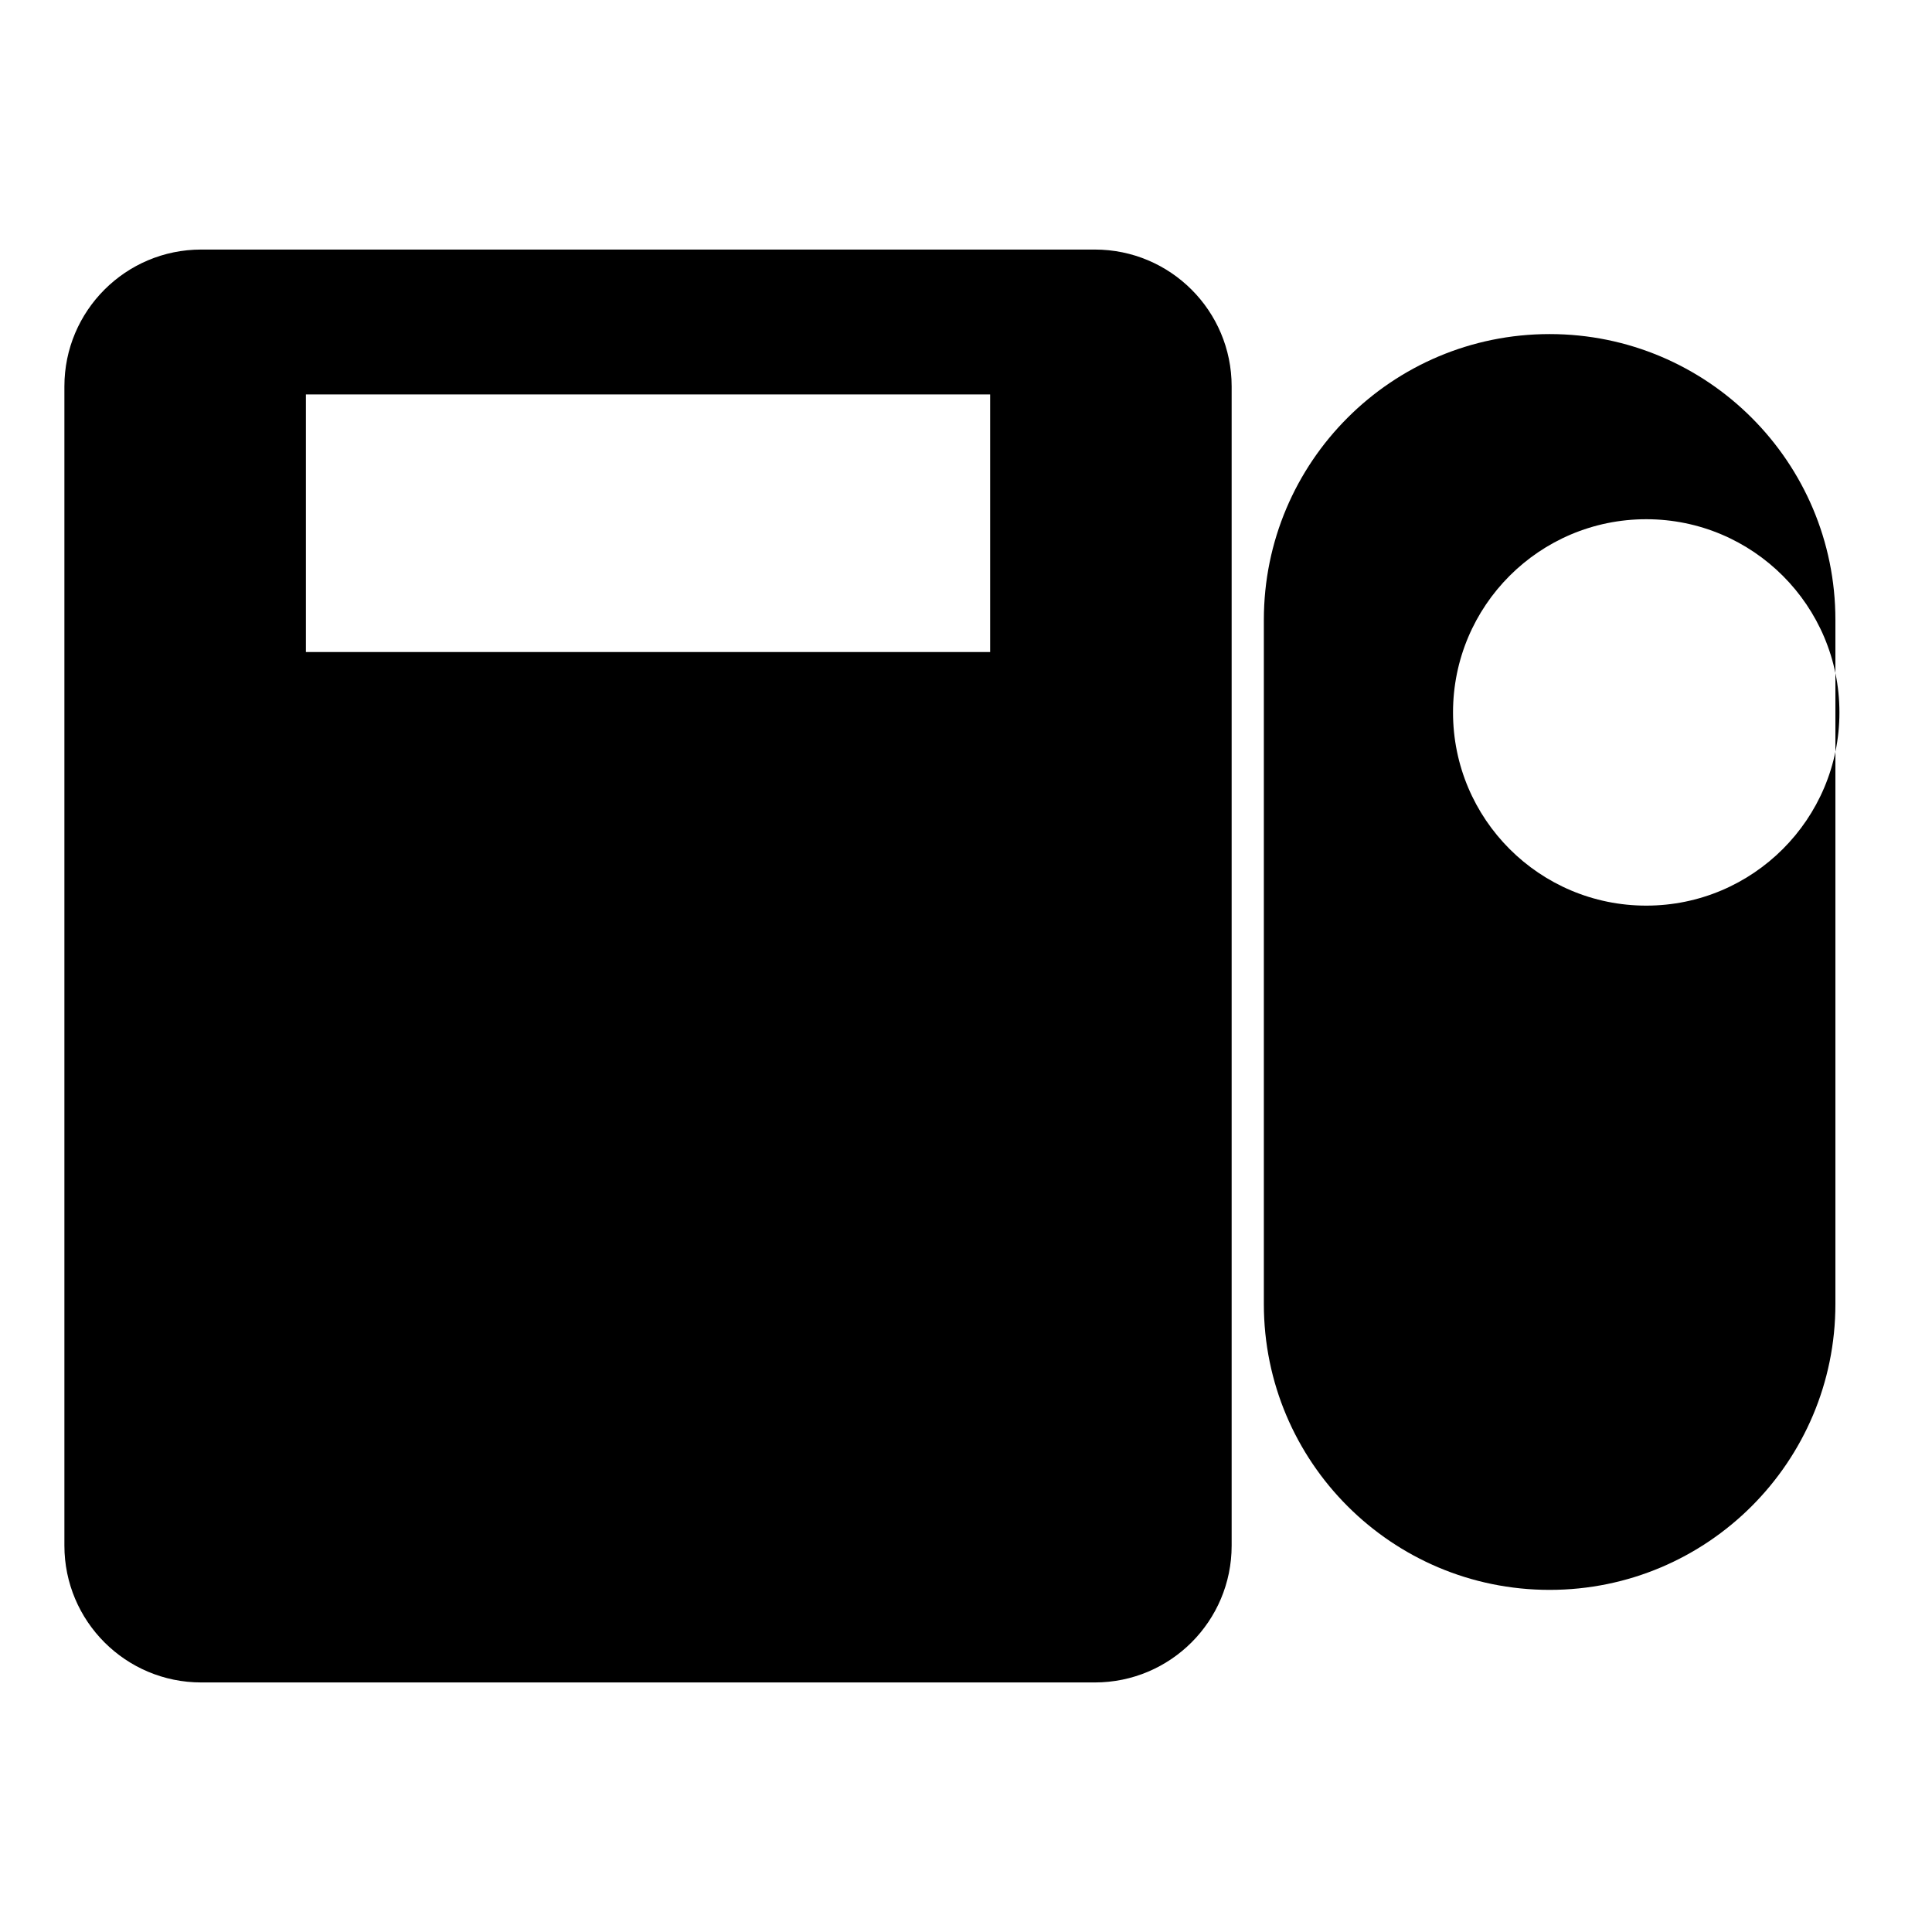
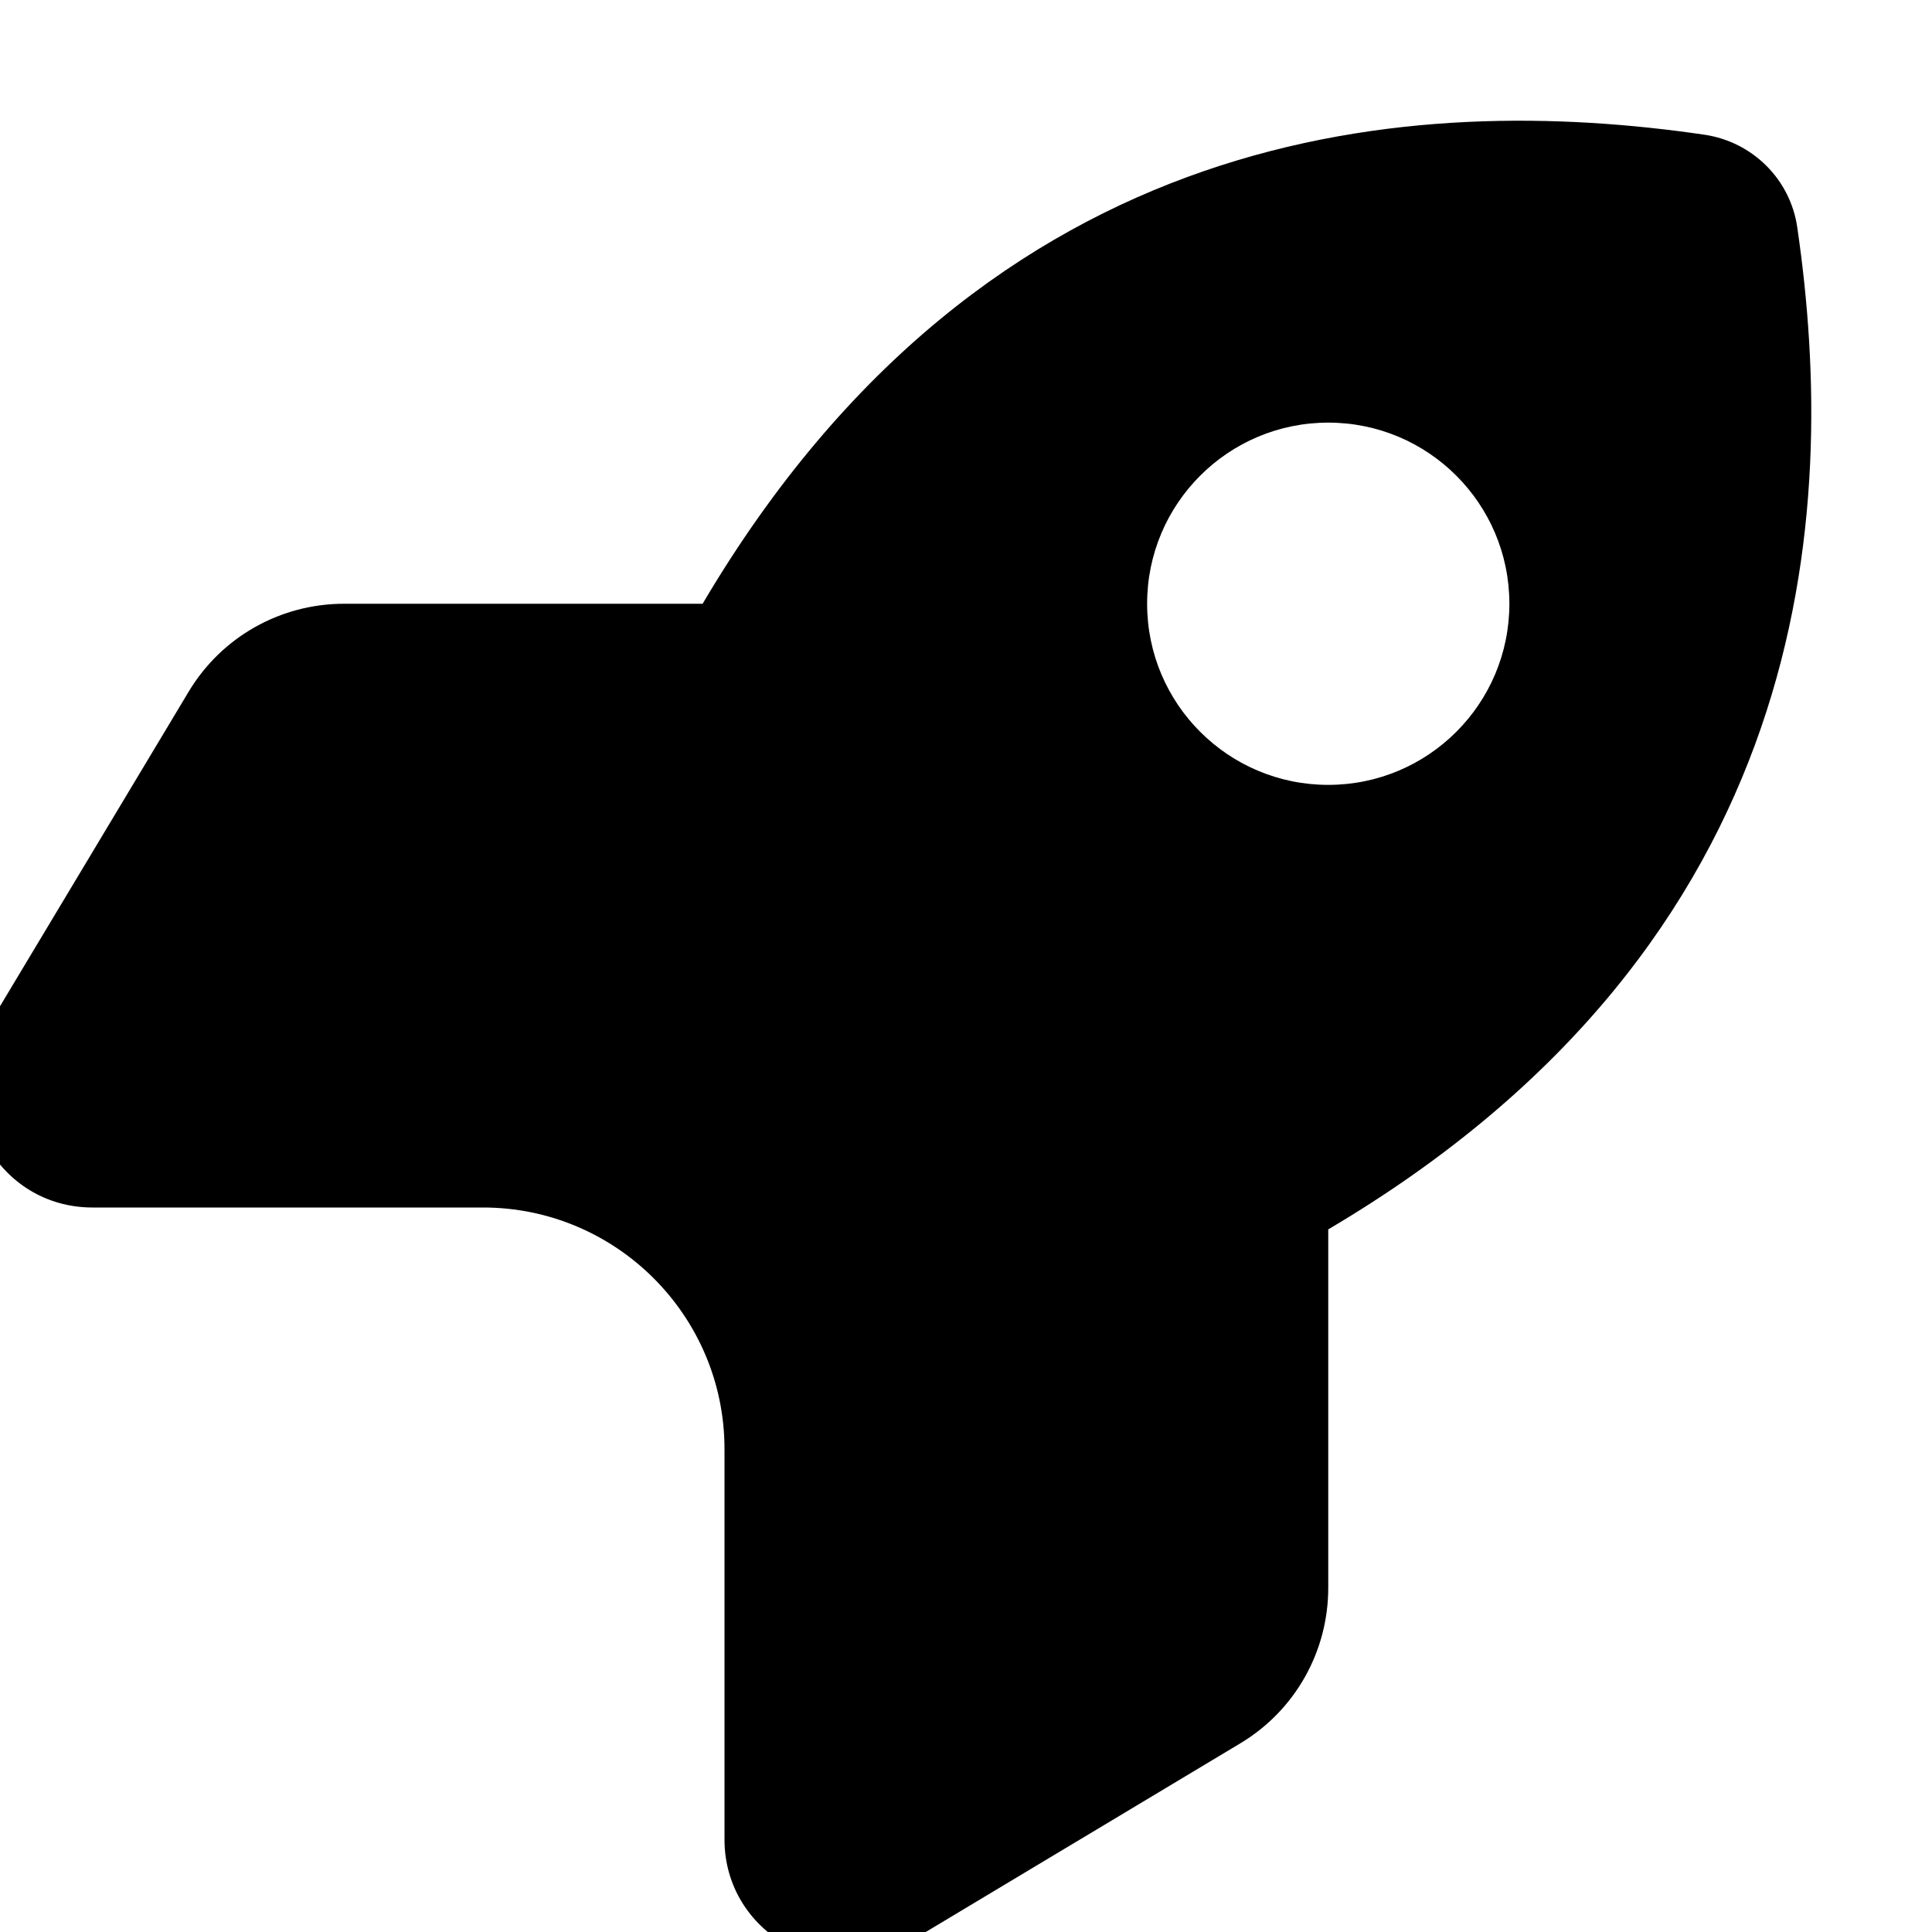
- <svg xmlns="http://www.w3.org/2000/svg" viewBox="0 0 24 24">
-   <path fill="currentColor" fill-rule="evenodd" d="M2.5 3.1h11.1a1.7 1.7 0 0 1 1.7 1.7v14.4a1.7 1.7 0 0 1-1.7 1.7H2.5a1.7 1.7 0 0 1-1.7-1.7V4.8a1.7 1.7 0 0 1 1.7-1.7zm1.3 1.8h8.5v3.2H3.8V4.9z" />
-   <path fill="currentColor" fill-rule="evenodd" d="M15.7 7.7a3.55 3.55 0 0 1 3.55-3.55h0a3.55 3.55 0 0 1 3.55 3.55v8.5a3.55 3.55 0 0 1-3.55 3.55h0a3.55 3.55 0 0 1-3.55-3.55V7.7zm2.35 1.15a2.4 2.4 0 1 0 4.8 0 2.4 2.4 0 0 0-4.8 0z" />
+ <svg xmlns="http://www.w3.org/2000/svg" viewBox="0 0 512 512">
+   <path fill="currentColor" d="M128 320L24.5 320c-24.9 0-40.2-27.1-27.4-48.5L50 183.3C58.7 168.8 74.3 160 91.2 160l95 0c76.1-128.9 189.6-135.4 265.5-124.3 12.8 1.9 22.8 11.9 24.6 24.6 11.1 75.9 4.6 189.4-124.3 265.5l0 95c0 16.9-8.8 32.5-23.3 41.2l-88.2 52.9c-21.3 12.8-48.5-2.6-48.5-27.4L192 384c0-35.3-28.7-64-64-64l-.1 0zM400 160a48 48 0 1 0 -96 0 48 48 0 1 0 96 0z" />
</svg>
